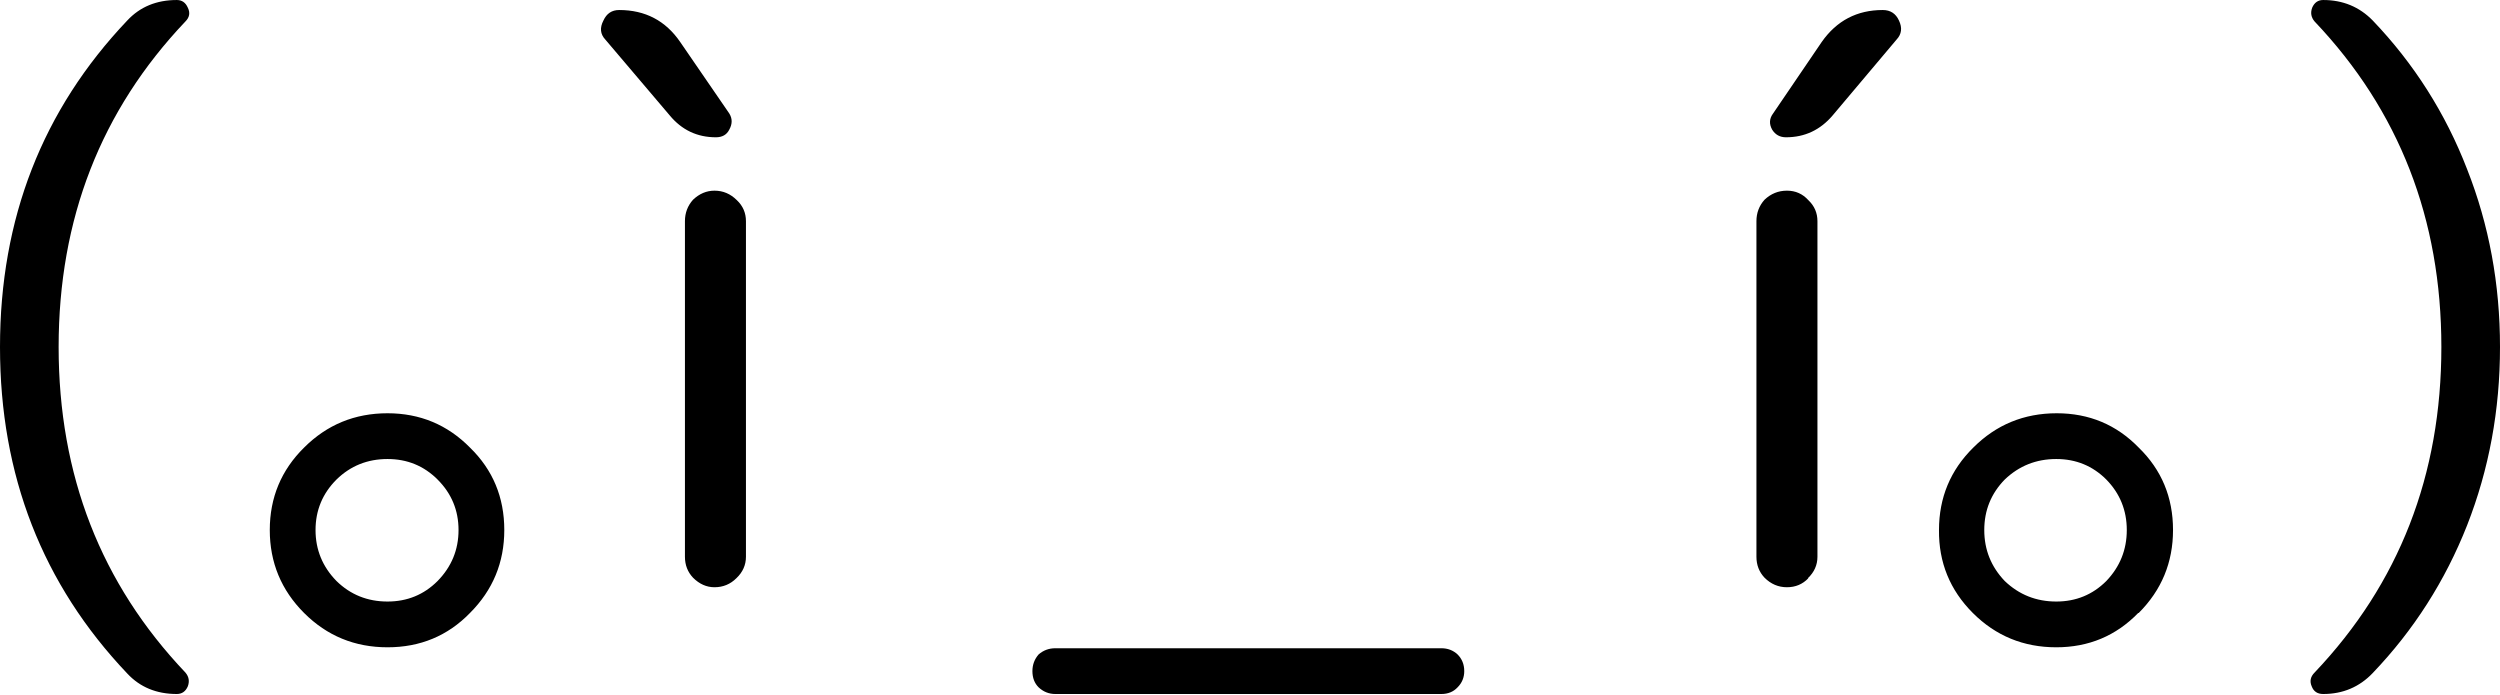
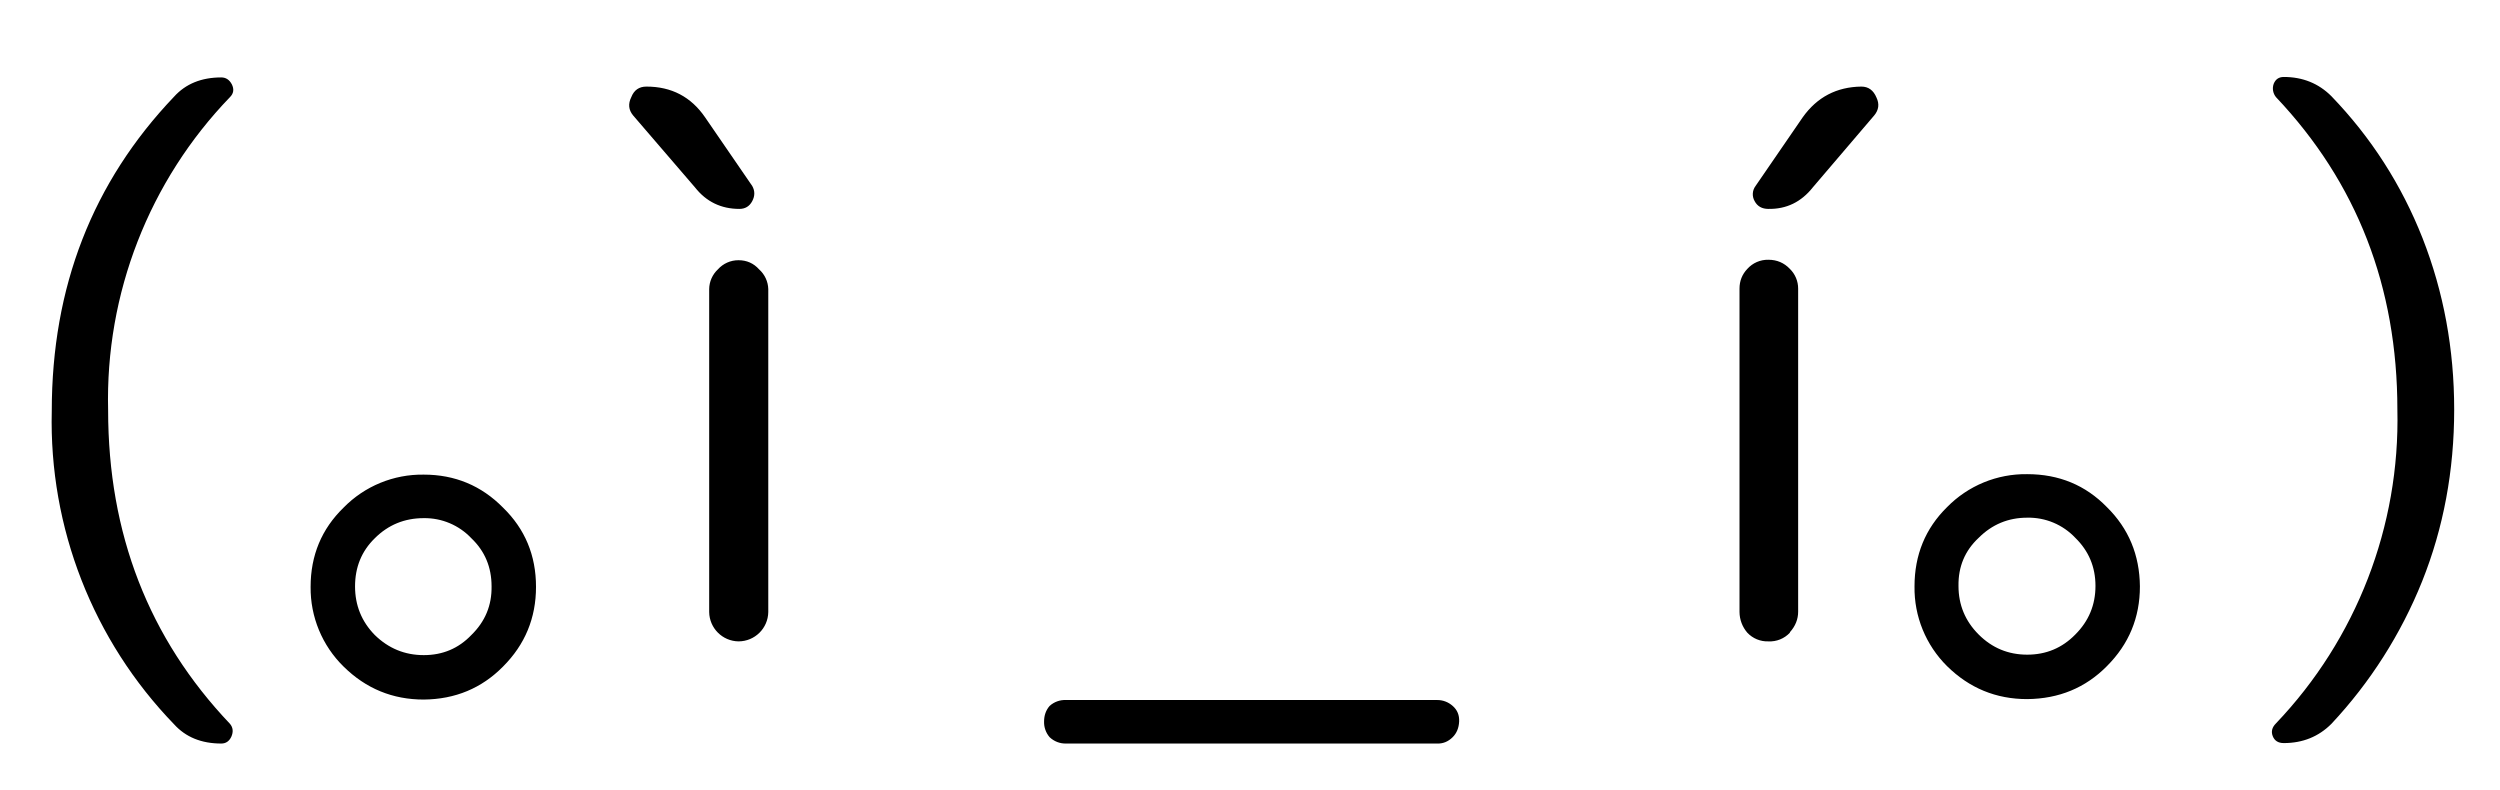
- <svg xmlns="http://www.w3.org/2000/svg" width="198.23" height="55.03" viewBox="0 0 52.45 14.56">
-   <g>
-     <path d="M4.83 2.24q-.64 0-1.04-.43Q1.12-1 1.12-5.04t2.67-6.85q.4-.43 1.04-.43.16 0 .23.16.08.16-.05.29-2.66 2.8-2.66 6.83t2.66 6.83q.11.13.05.29-.07.16-.23.16ZM10.3-2.26q-.43-.43-1.05-.43-.63 0-1.07.43-.44.44-.44 1.06 0 .62.44 1.07.44.43 1.07.43.62 0 1.05-.43.44-.45.44-1.07 0-.62-.44-1.06zm.68 2.8q-.7.72-1.73.72T7.5.54q-.72-.72-.72-1.74t.72-1.73q.72-.72 1.75-.72 1.02 0 1.73.72.72.7.72 1.73 0 1.02-.72 1.74zM15.17-9.9l-1.35-1.59q-.16-.17-.04-.4.1-.22.33-.22.82 0 1.28.67l1.03 1.5q.1.16 0 .34-.08.16-.28.16-.59 0-.97-.46zm.32 2.22q0-.26.17-.45.2-.19.45-.19.27 0 .47.2.19.18.19.44v7.04q0 .26-.2.45-.19.19-.46.19-.25 0-.45-.2-.17-.18-.17-.44zM23.26 2.24q-.2 0-.35-.14-.13-.13-.13-.34 0-.2.13-.35.15-.13.35-.13h8.1q.2 0 .34.13.14.14.14.35 0 .2-.14.34-.13.14-.34.14zM39.34-11.44q.47-.67 1.28-.67.24 0 .34.22.11.23-.05.4L39.57-9.9q-.39.46-.98.46-.19 0-.29-.16-.1-.18.02-.34zM39.06-.19q-.18.19-.45.19t-.47-.2q-.17-.18-.17-.44v-7.04q0-.26.17-.45.2-.19.47-.19.27 0 .45.2.19.18.19.44v7.04q0 .26-.2.45zM45.31-2.26q-.43-.43-1.05-.43-.63 0-1.08.43-.43.44-.43 1.06 0 .62.43 1.07.45.43 1.08.43.62 0 1.05-.43.43-.45.43-1.07 0-.62-.43-1.06zm.67 2.8q-.7.72-1.72.72-1.03 0-1.75-.72T41.8-1.2q0-1.02.72-1.73.72-.72 1.75-.72 1.02 0 1.72.72.72.7.72 1.73 0 1.02-.72 1.74zM49.86 2.24q-.18 0-.24-.16-.07-.16.06-.29 2.66-2.8 2.66-6.83t-2.66-6.83q-.11-.13-.05-.29.07-.16.23-.16.62 0 1.04.43 1.3 1.36 1.98 3.12.69 1.75.69 3.73t-.69 3.74Q52.19.45 50.9 1.8q-.42.44-1.04.44z" transform="translate(-1.12 12.32)" />
-   </g>
+ <svg xmlns="http://www.w3.org/2000/svg" width="54.57" height="17.23" viewBox="0 0 54.57 17.23">
+   <path d="M4.83 16.23q-.65 0-1.03-.42a9.5 9.5 0 0 1-2.67-6.84q0-4.06 2.67-6.86.38-.42 1.03-.42.15 0 .23.15.08.16-.04.28a9.5 9.5 0 0 0-2.66 6.83q0 4.05 2.66 6.85.1.12.03.28-.07.15-.22.15m5.46-4.48a1.4 1.4 0 0 0-1.04-.44q-.63 0-1.07.44-.43.42-.43 1.05 0 .62.43 1.06.45.44 1.07.44t1.04-.44q.45-.44.44-1.06 0-.63-.44-1.05m.69 2.8q-.7.71-1.73.72-1.02 0-1.75-.72a2.4 2.4 0 0 1-.72-1.74q0-1.03.72-1.73a2.4 2.4 0 0 1 1.75-.72q1.02 0 1.73.72.72.7.72 1.73 0 1.02-.72 1.74m4.19-10.46-1.35-1.57q-.15-.18-.04-.4.09-.23.33-.23.82 0 1.28.67l1.03 1.5q.09.16 0 .33t-.28.17q-.6 0-.97-.47m.31 2.22a.6.6 0 0 1 .19-.43.6.6 0 0 1 .45-.2q.27 0 .45.2a.6.6 0 0 1 .2.43v7.05a.65.65 0 0 1-.65.64.65.65 0 0 1-.64-.64Zm7.79 9.92a.5.5 0 0 1-.36-.14.5.5 0 0 1-.12-.34q0-.2.12-.34a.5.5 0 0 1 .36-.13h8.1a.5.5 0 0 1 .34.13q.15.13.14.34t-.14.34q-.15.15-.35.14ZM39.35 2.56q.47-.66 1.28-.67.23 0 .33.24.1.21-.05.39l-1.34 1.57q-.38.48-.97.47-.21 0-.3-.17a.3.3 0 0 1 .02-.33Zm-.28 11.25a.6.6 0 0 1-.47.19.6.6 0 0 1-.46-.19.7.7 0 0 1-.17-.45V6.3q0-.25.17-.43a.6.6 0 0 1 .46-.2q.28 0 .47.2a.6.6 0 0 1 .18.43v7.05q0 .25-.18.45m6.23-2.06a1.4 1.4 0 0 0-1.05-.44q-.62 0-1.06.44-.45.42-.44 1.05 0 .62.44 1.06t1.06.44 1.05-.44q.44-.44.44-1.06t-.44-1.05m.69 2.8q-.7.71-1.74.72-1.02 0-1.75-.72a2.4 2.4 0 0 1-.71-1.74q0-1.03.71-1.73a2.4 2.4 0 0 1 1.75-.72q1.04 0 1.74.72.71.7.72 1.73 0 1.02-.72 1.74m3.86 1.68q-.18 0-.24-.15t.07-.28a9.6 9.6 0 0 0 2.65-6.85q0-4.02-2.65-6.82a.3.3 0 0 1-.05-.29q.06-.15.22-.15.62 0 1.04.42 1.3 1.35 1.99 3.1.69 1.76.69 3.74 0 2-.7 3.75a10 10 0 0 1-1.98 3.11q-.42.42-1.04.42M0-3.2" />
</svg>
